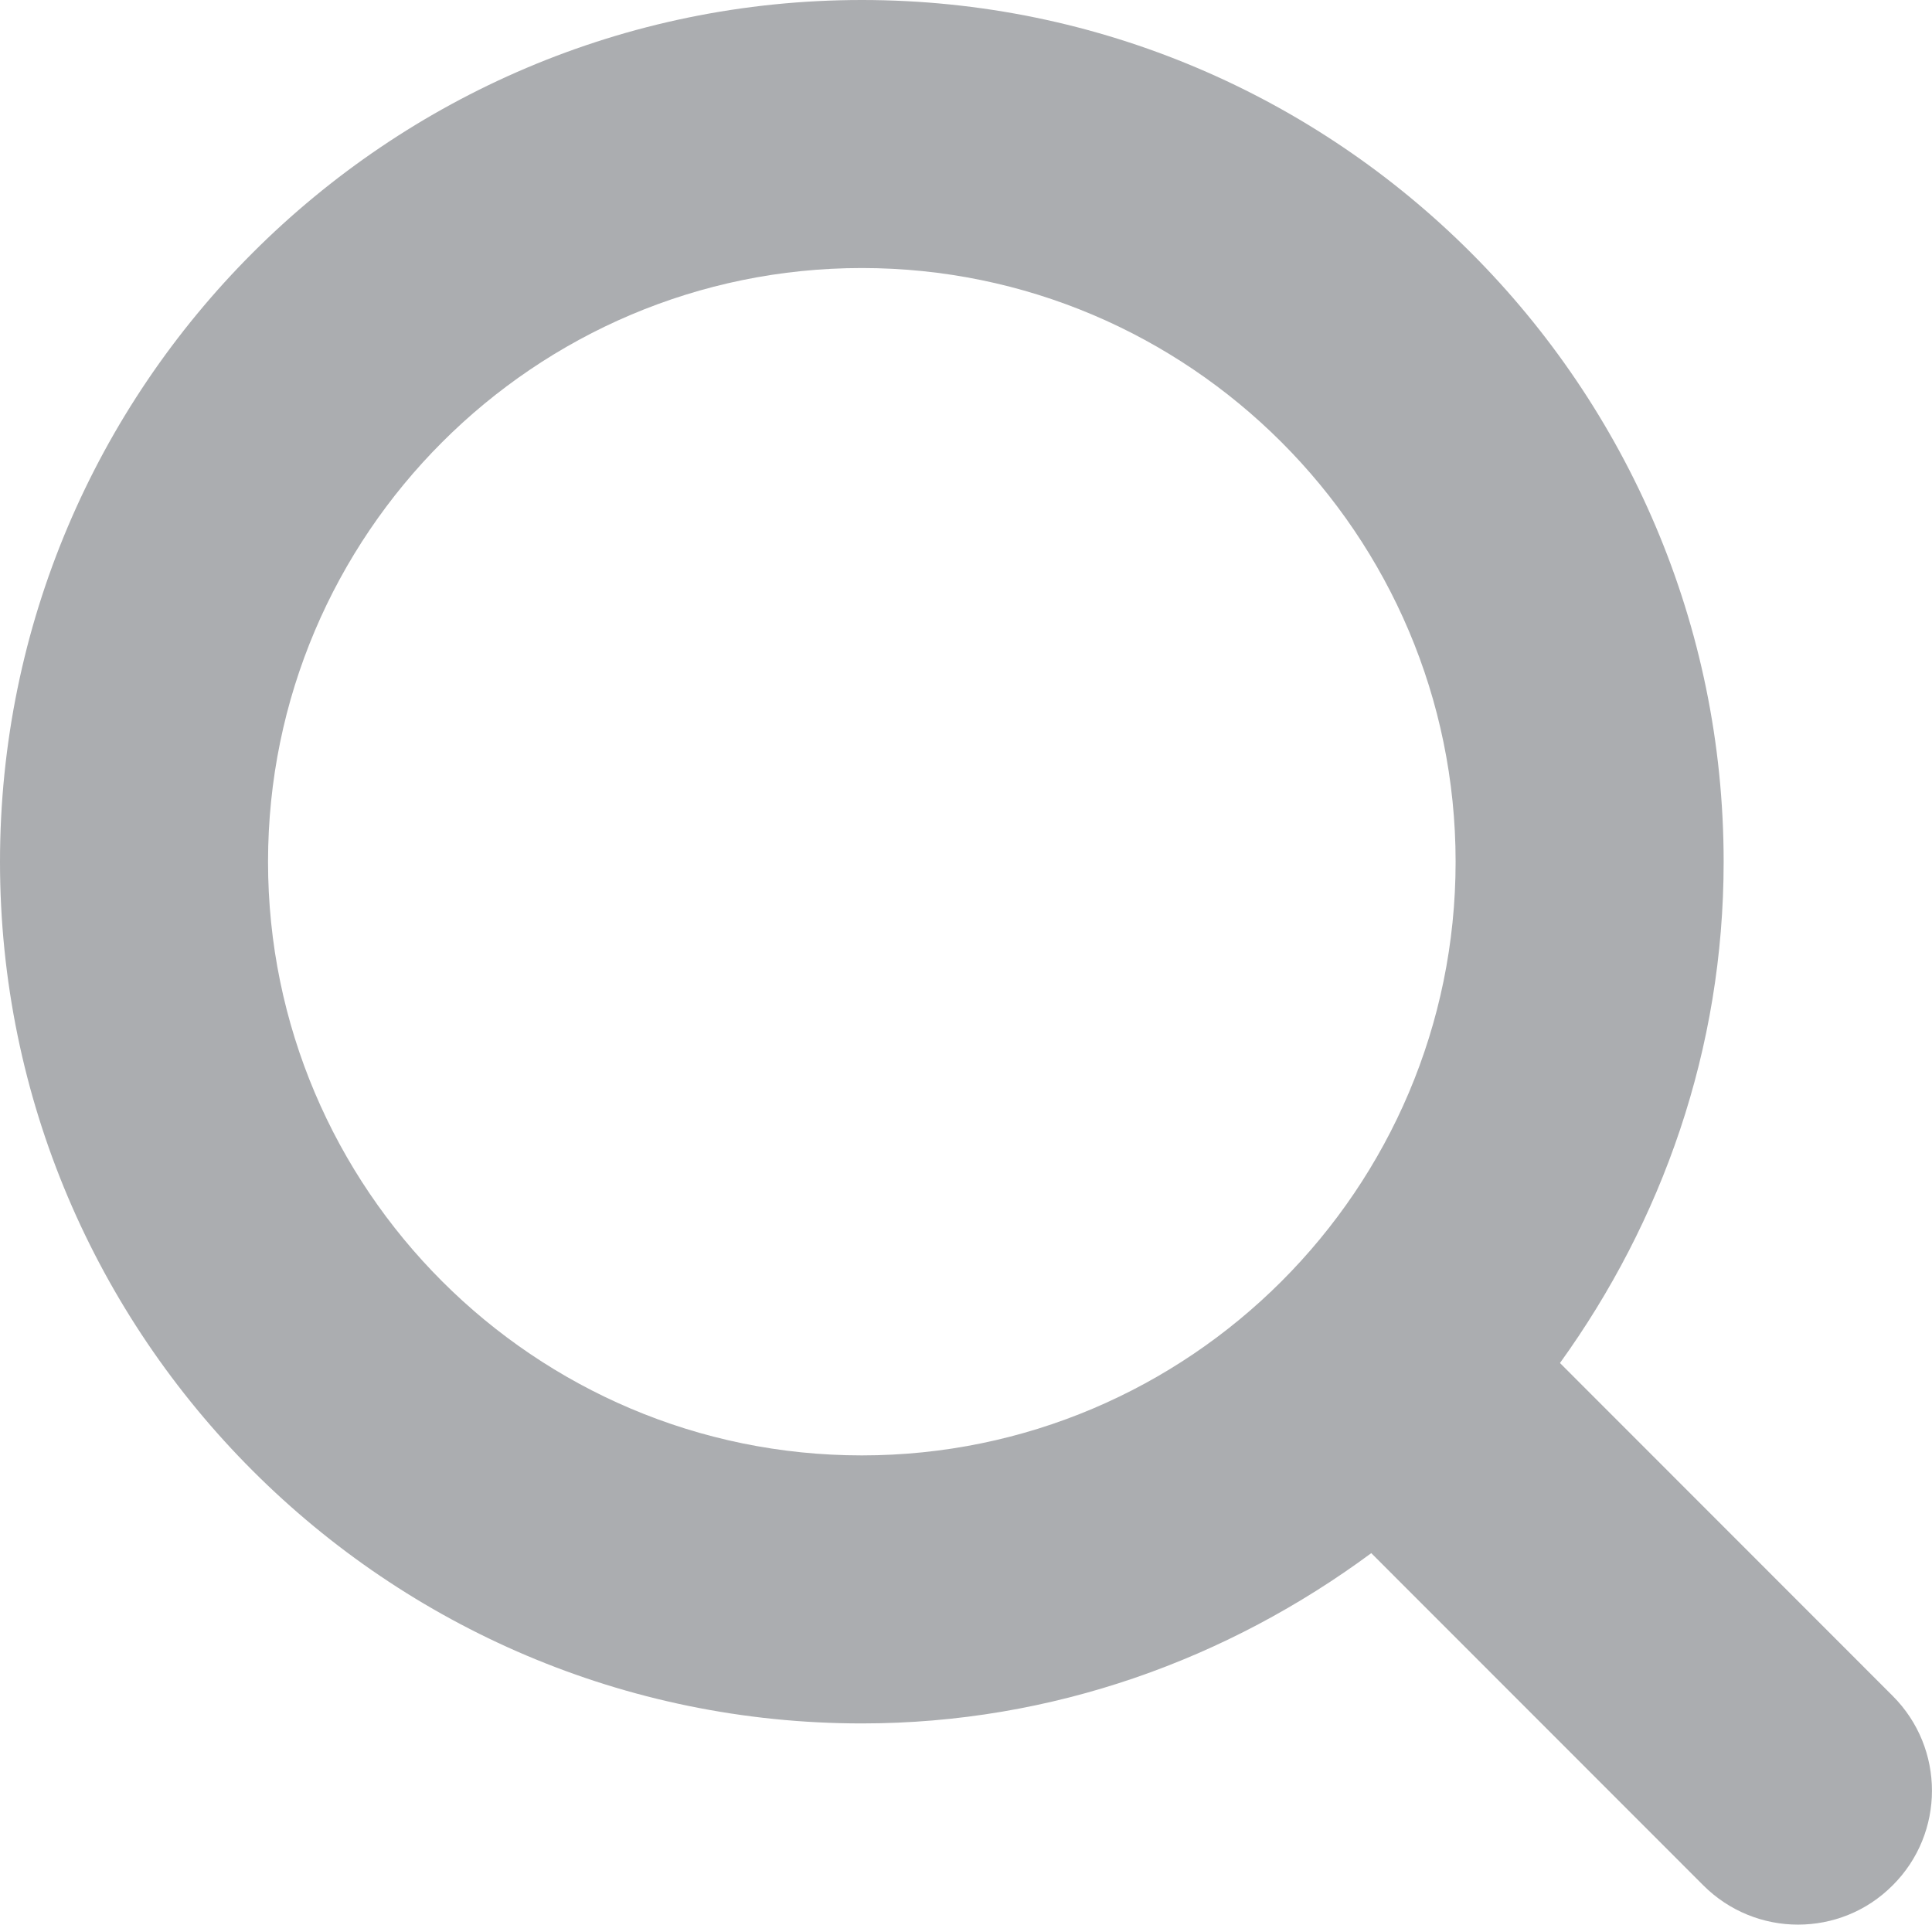
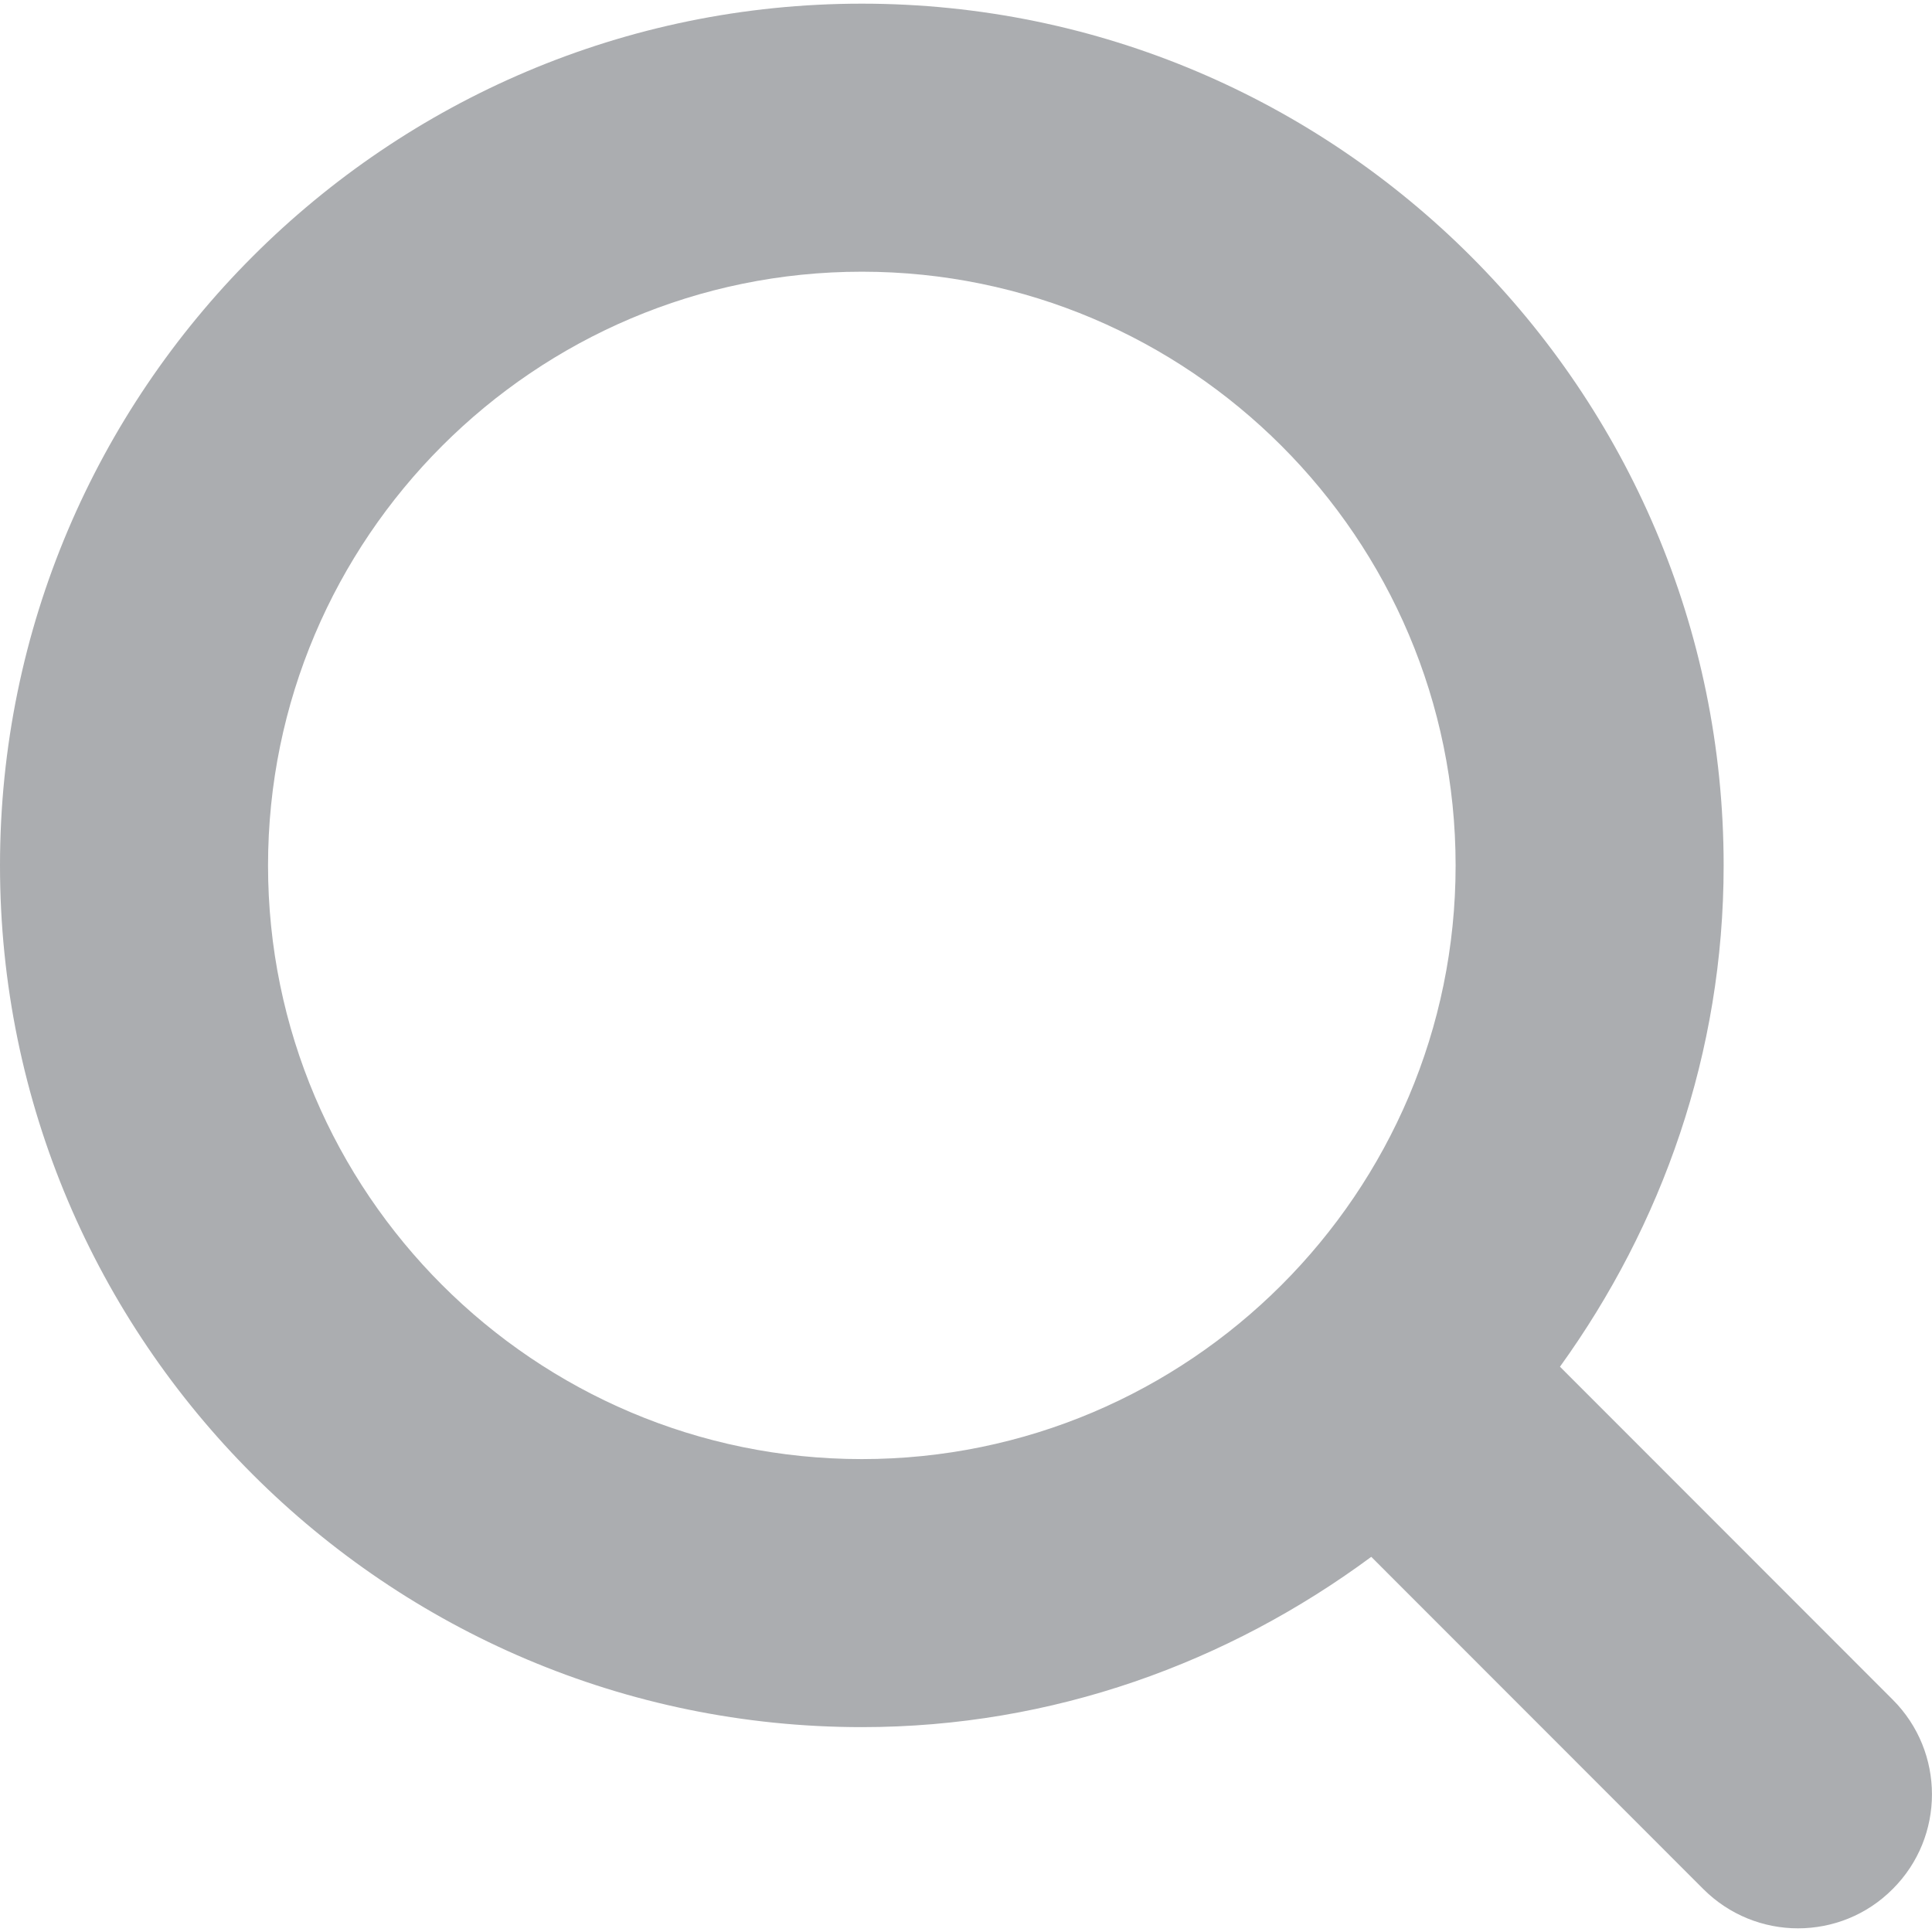
- <svg xmlns="http://www.w3.org/2000/svg" version="1.0" id="Layer_1" x="0px" y="0px" width="10.812px" height="10.771px" viewBox="0 0 10.812 10.771" enable-background="new 0 0 10.812 10.771" xml:space="preserve">
+ <svg xmlns="http://www.w3.org/2000/svg" version="1.0" id="Layer_1" x="0px" y="0px" width="24px" height="24px" viewBox="0 0 10.812 10.771" enable-background="new 0 0 10.812 10.771" xml:space="preserve">
  <path fill="#ABADB0" d="M10.592,9.491L8.73,7.628c0.571-0.792,0.916-1.756,0.916-2.805C9.646,2.164,7.483,0,4.823,0  C2.164,0,0,2.164,0,4.823c0,2.659,2.164,4.822,4.823,4.822c1.07,0,2.05-0.361,2.851-0.953l1.858,1.859  c0.146,0.146,0.338,0.22,0.53,0.22s0.384-0.073,0.53-0.22C10.885,10.259,10.885,9.784,10.592,9.491z M1.5,4.823  C1.5,2.991,2.991,1.5,4.823,1.5s3.323,1.491,3.323,3.323c0,1.832-1.491,3.322-3.323,3.322S1.5,6.655,1.5,4.823z" />
</svg>
